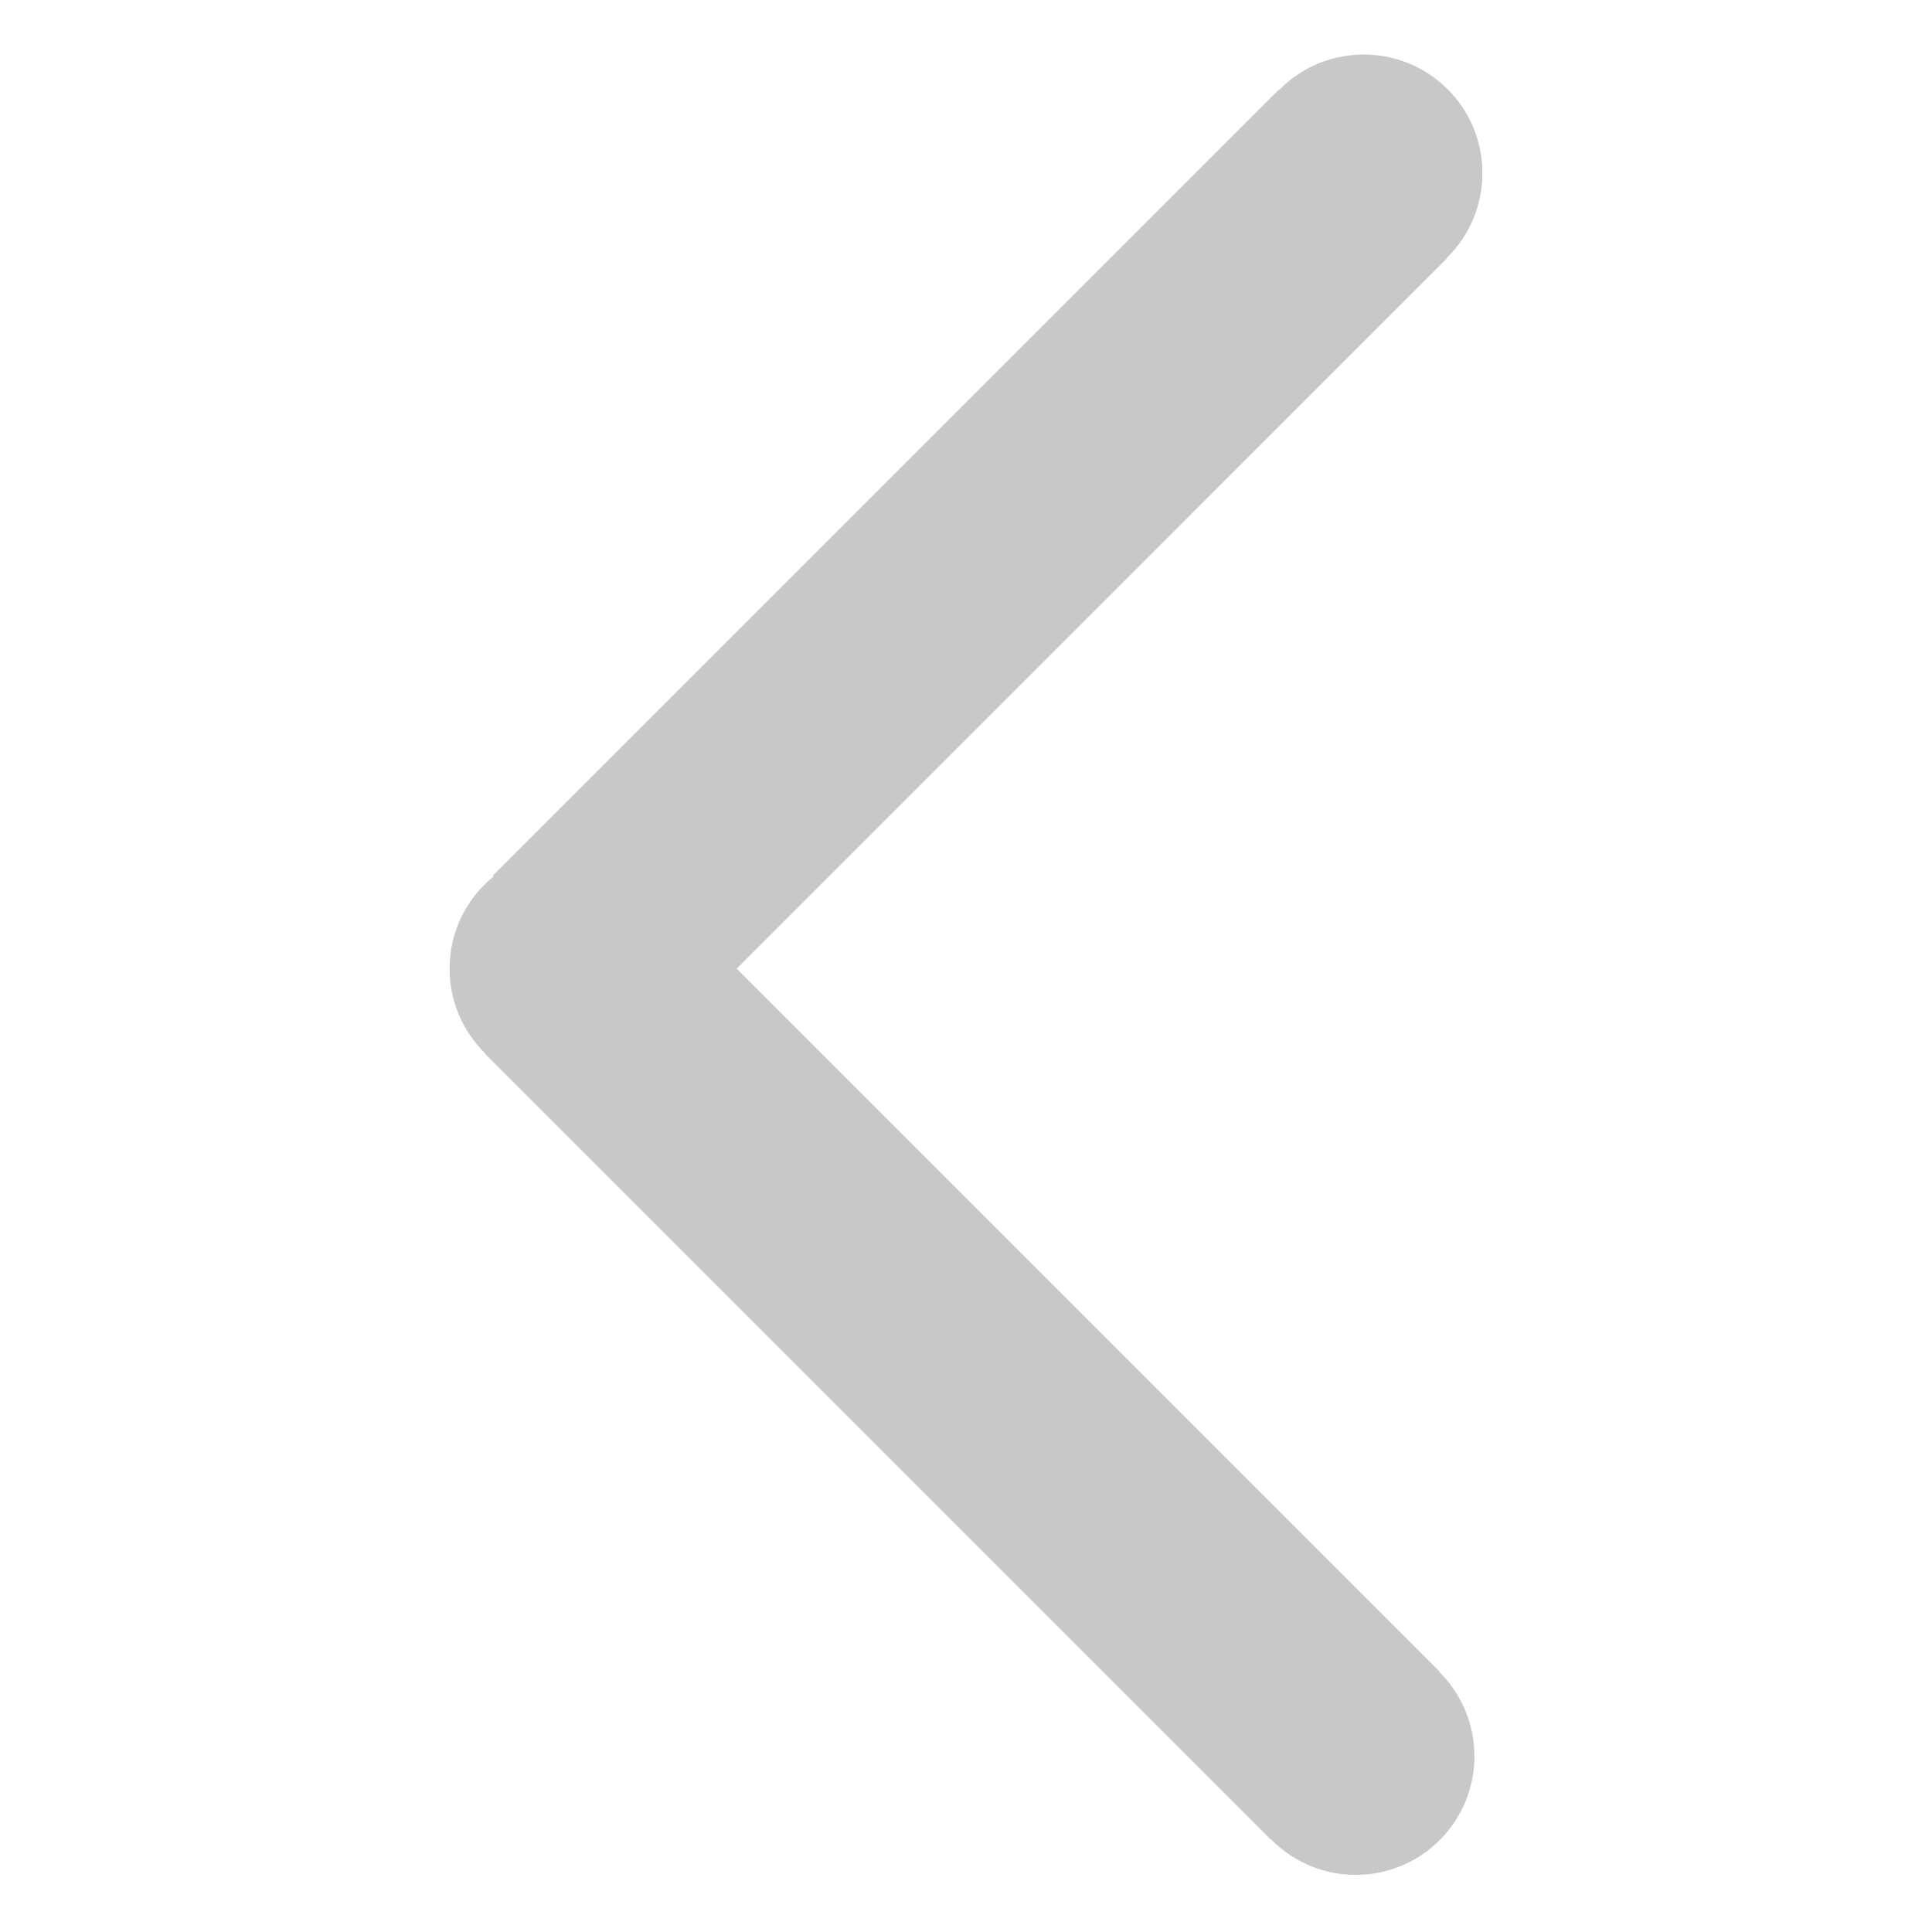
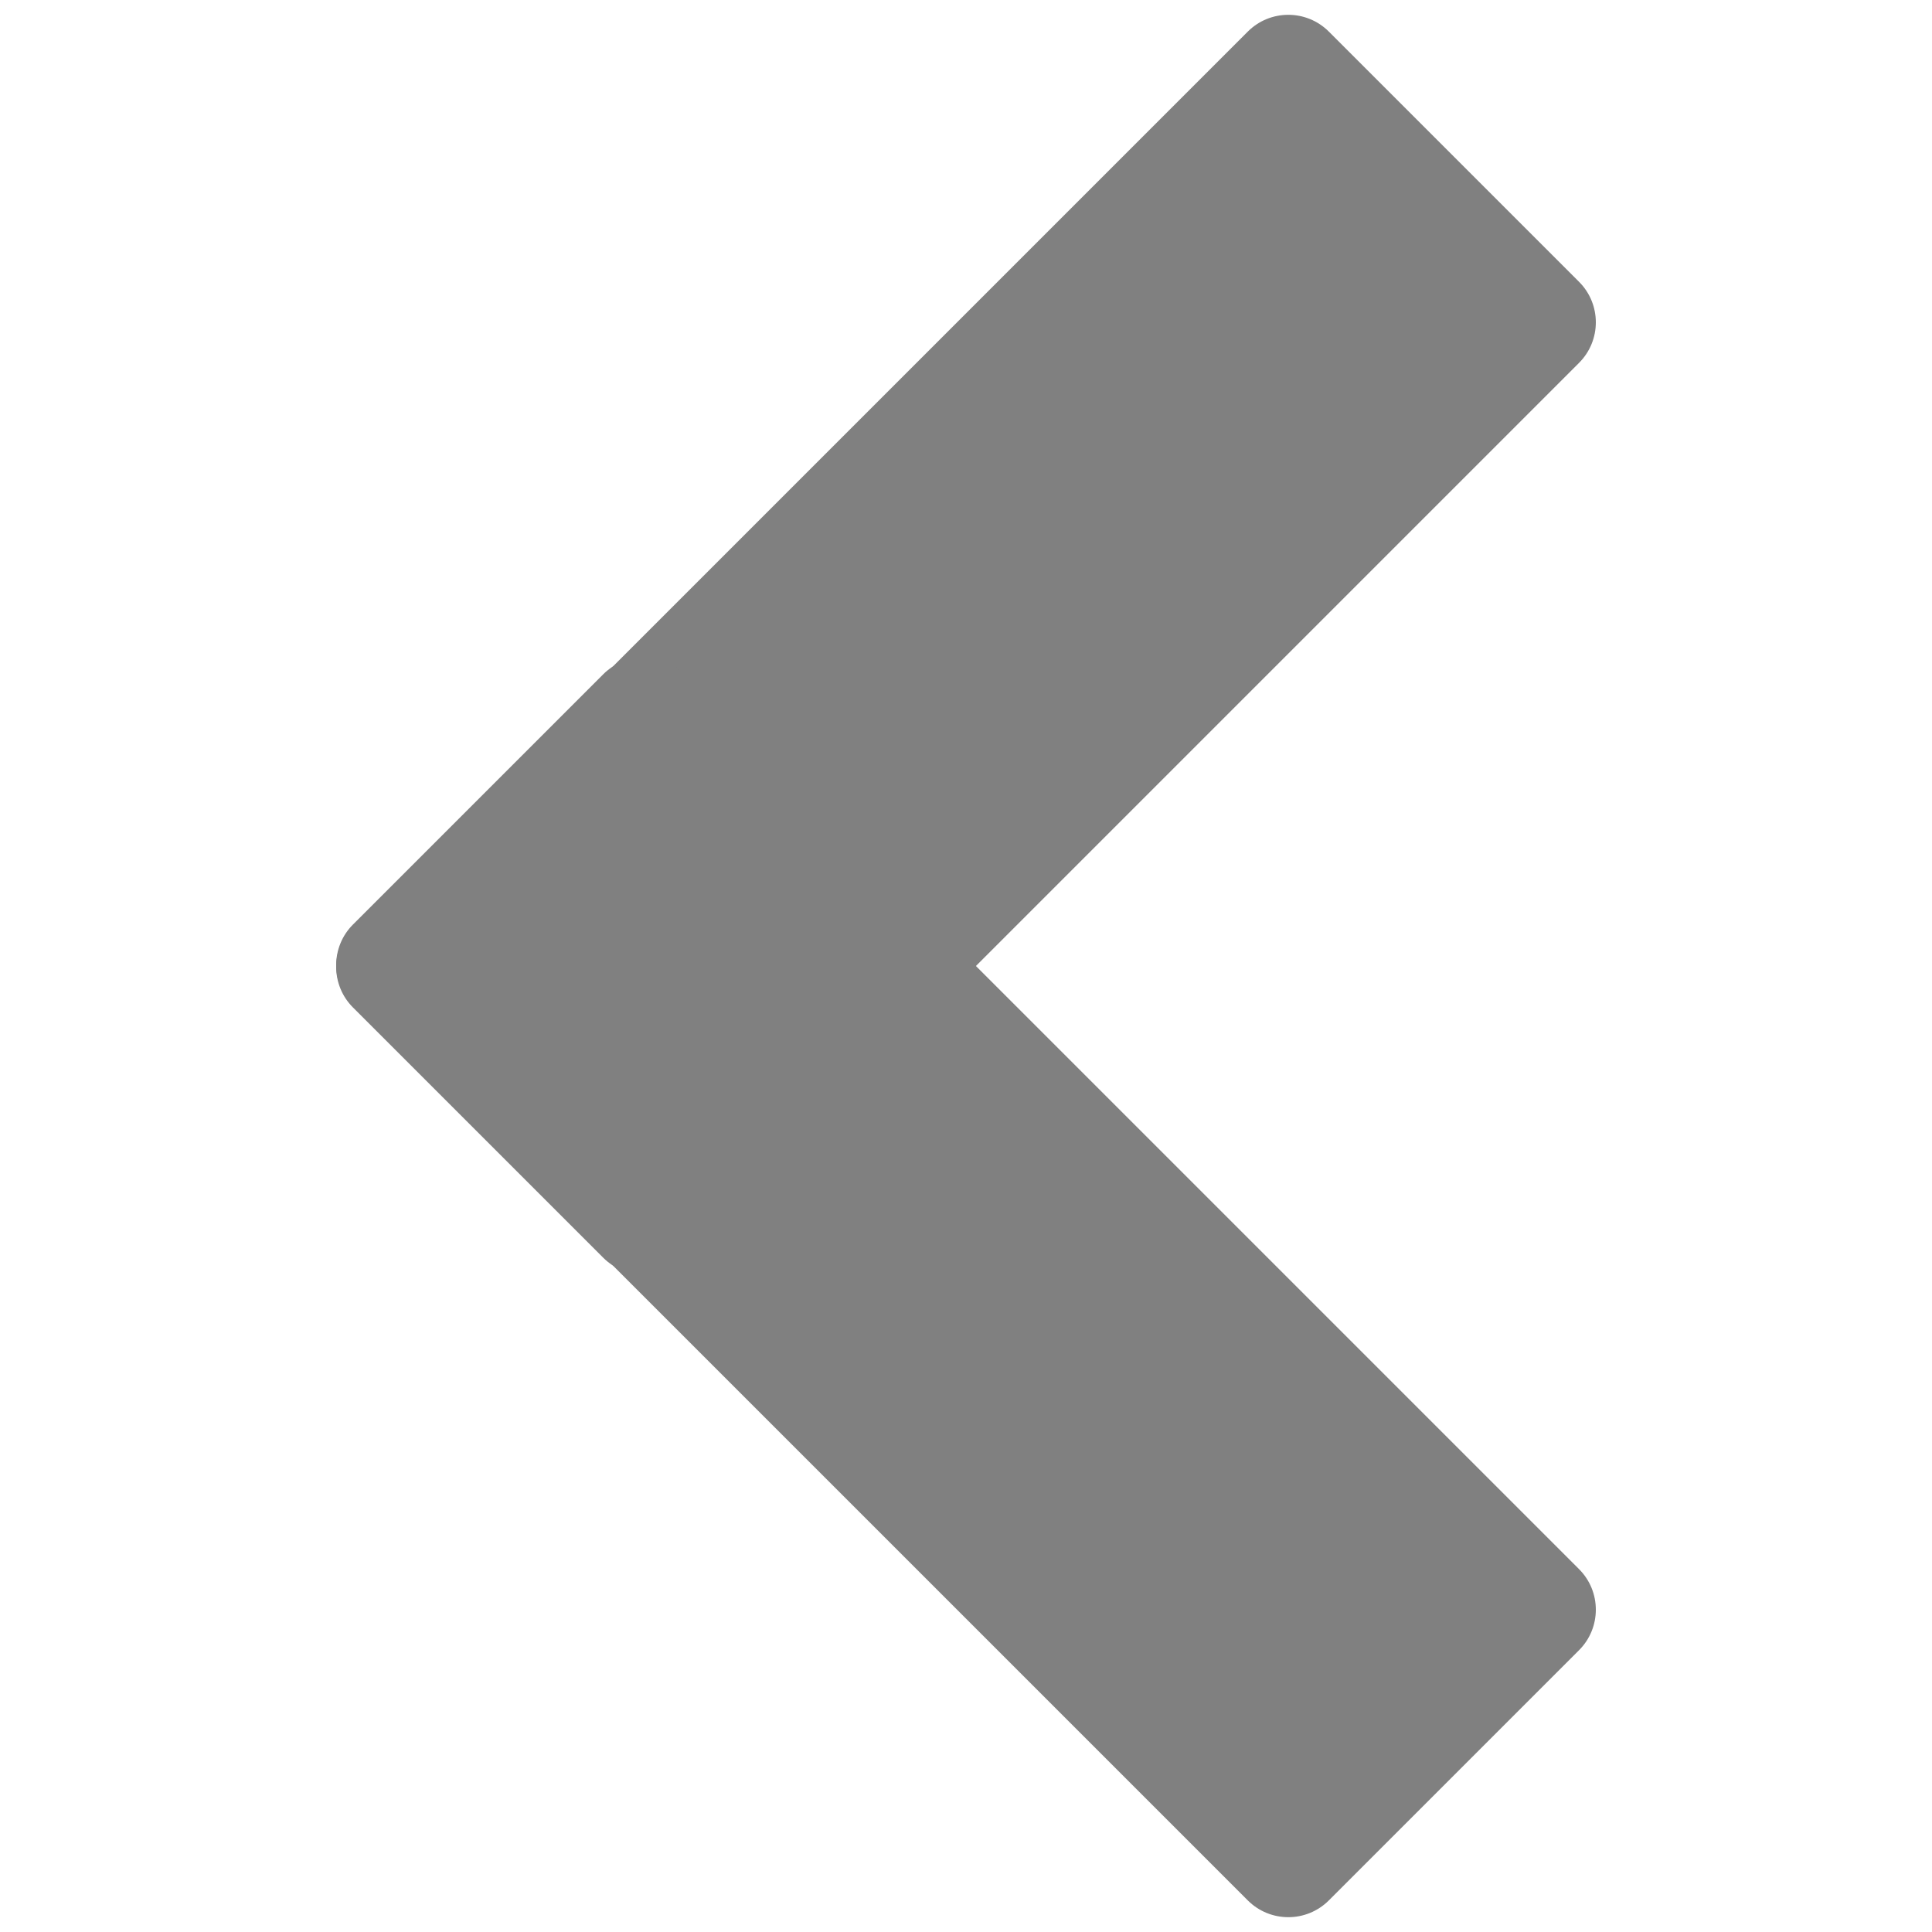
- <svg xmlns="http://www.w3.org/2000/svg" enable-background="new 0 0 141.732 141.732" height="141.732px" id="Livello_1" version="1.1" viewBox="0 0 141.732 141.732" width="141.732px" xml:space="preserve">
-   <defs id="defs4221" />
-   <g id="Livello_29" transform="translate(0,4)" style="fill:#c7c8c9;fill-opacity:1">
-     <path d="m 105.614,118.681 c 3.398,3.396 3.4,8.912 0,12.311 -3.396,3.399 -8.91,3.398 -12.311,0 -0.02,-0.02 -0.035,-0.04 -0.053,-0.061 l -0.025,0.022 -57.66,-57.66 0.024,-0.022 c -1.61,-1.579 -2.608,-3.775 -2.608,-6.208 -0.002,-2.73 1.258,-5.166 3.229,-6.762 l -0.06,-0.058 57.66,-57.66 0.025,0.024 c 0.018,-0.021 0.033,-0.039 0.053,-0.058 3.4,-3.4 8.912,-3.4 12.312,0 3.398,3.396 3.398,8.908 0,12.311 -0.021,0.02 -0.041,0.034 -0.061,0.054 l 0.023,0.024 -52.119,52.125 51.54,51.54 -0.025,0.021 c 0.015,0.022 0.036,0.036 0.056,0.057" id="path4216" style="fill:#c7c8c9;fill-opacity:1" />
+ <svg xmlns="http://www.w3.org/2000/svg" version="1.1" width="256" height="256" viewBox="0 0 256 256" xml:space="preserve" id="svg14">
+   <defs id="defs4">
+ </defs>
+   <g transform="translate(128 128) scale(0.72 0.72)" style="fill:#808080" id="g12">
+     <g style="stroke:none;stroke-width:0;stroke-dasharray:none;stroke-linecap:butt;stroke-linejoin:miter;stroke-miterlimit:10;fill:#808080;fill-rule:nonzero;opacity:1" transform="translate(-175.05 -175.05) scale(3.89 3.89)" id="g10">
+       <path d="M 31.67 58.799 l 42.333 -42.333 c 1.059 -1.059 1.059 -2.776 0 -3.835 L 62.166 0.794 c -1.059 -1.059 -2.776 -1.059 -3.835 0 L 15.998 43.127 c -1.059 1.059 -1.059 2.776 0 3.835 l 11.837 11.837 C 28.893 59.858 30.61 59.858 31.67 58.799 z" style="stroke:none;stroke-width:1;stroke-dasharray:none;stroke-linecap:butt;stroke-linejoin:miter;stroke-miterlimit:10;fill:#808080;fill-rule:nonzero;opacity:1" transform=" matrix(1 0 0 1 0 0) " stroke-linecap="round" id="path6" />
+       <path d="M 31.67 31.201 l 42.333 42.333 c 1.059 1.059 1.059 2.776 0 3.835 L 62.166 89.206 c -1.059 1.059 -2.776 1.059 -3.835 0 L 15.998 46.873 c -1.059 -1.059 -1.059 -2.776 0 -3.835 l 11.837 -11.837 C 28.893 30.142 30.61 30.142 31.67 31.201 z" style="stroke:none;stroke-width:1;stroke-dasharray:none;stroke-linecap:butt;stroke-linejoin:miter;stroke-miterlimit:10;fill:#808080;fill-rule:nonzero;opacity:1" transform=" matrix(1 0 0 1 0 0) " stroke-linecap="round" id="path8" />
+     </g>
  </g>
-   <g id="Livello_1_1_" />
</svg>
